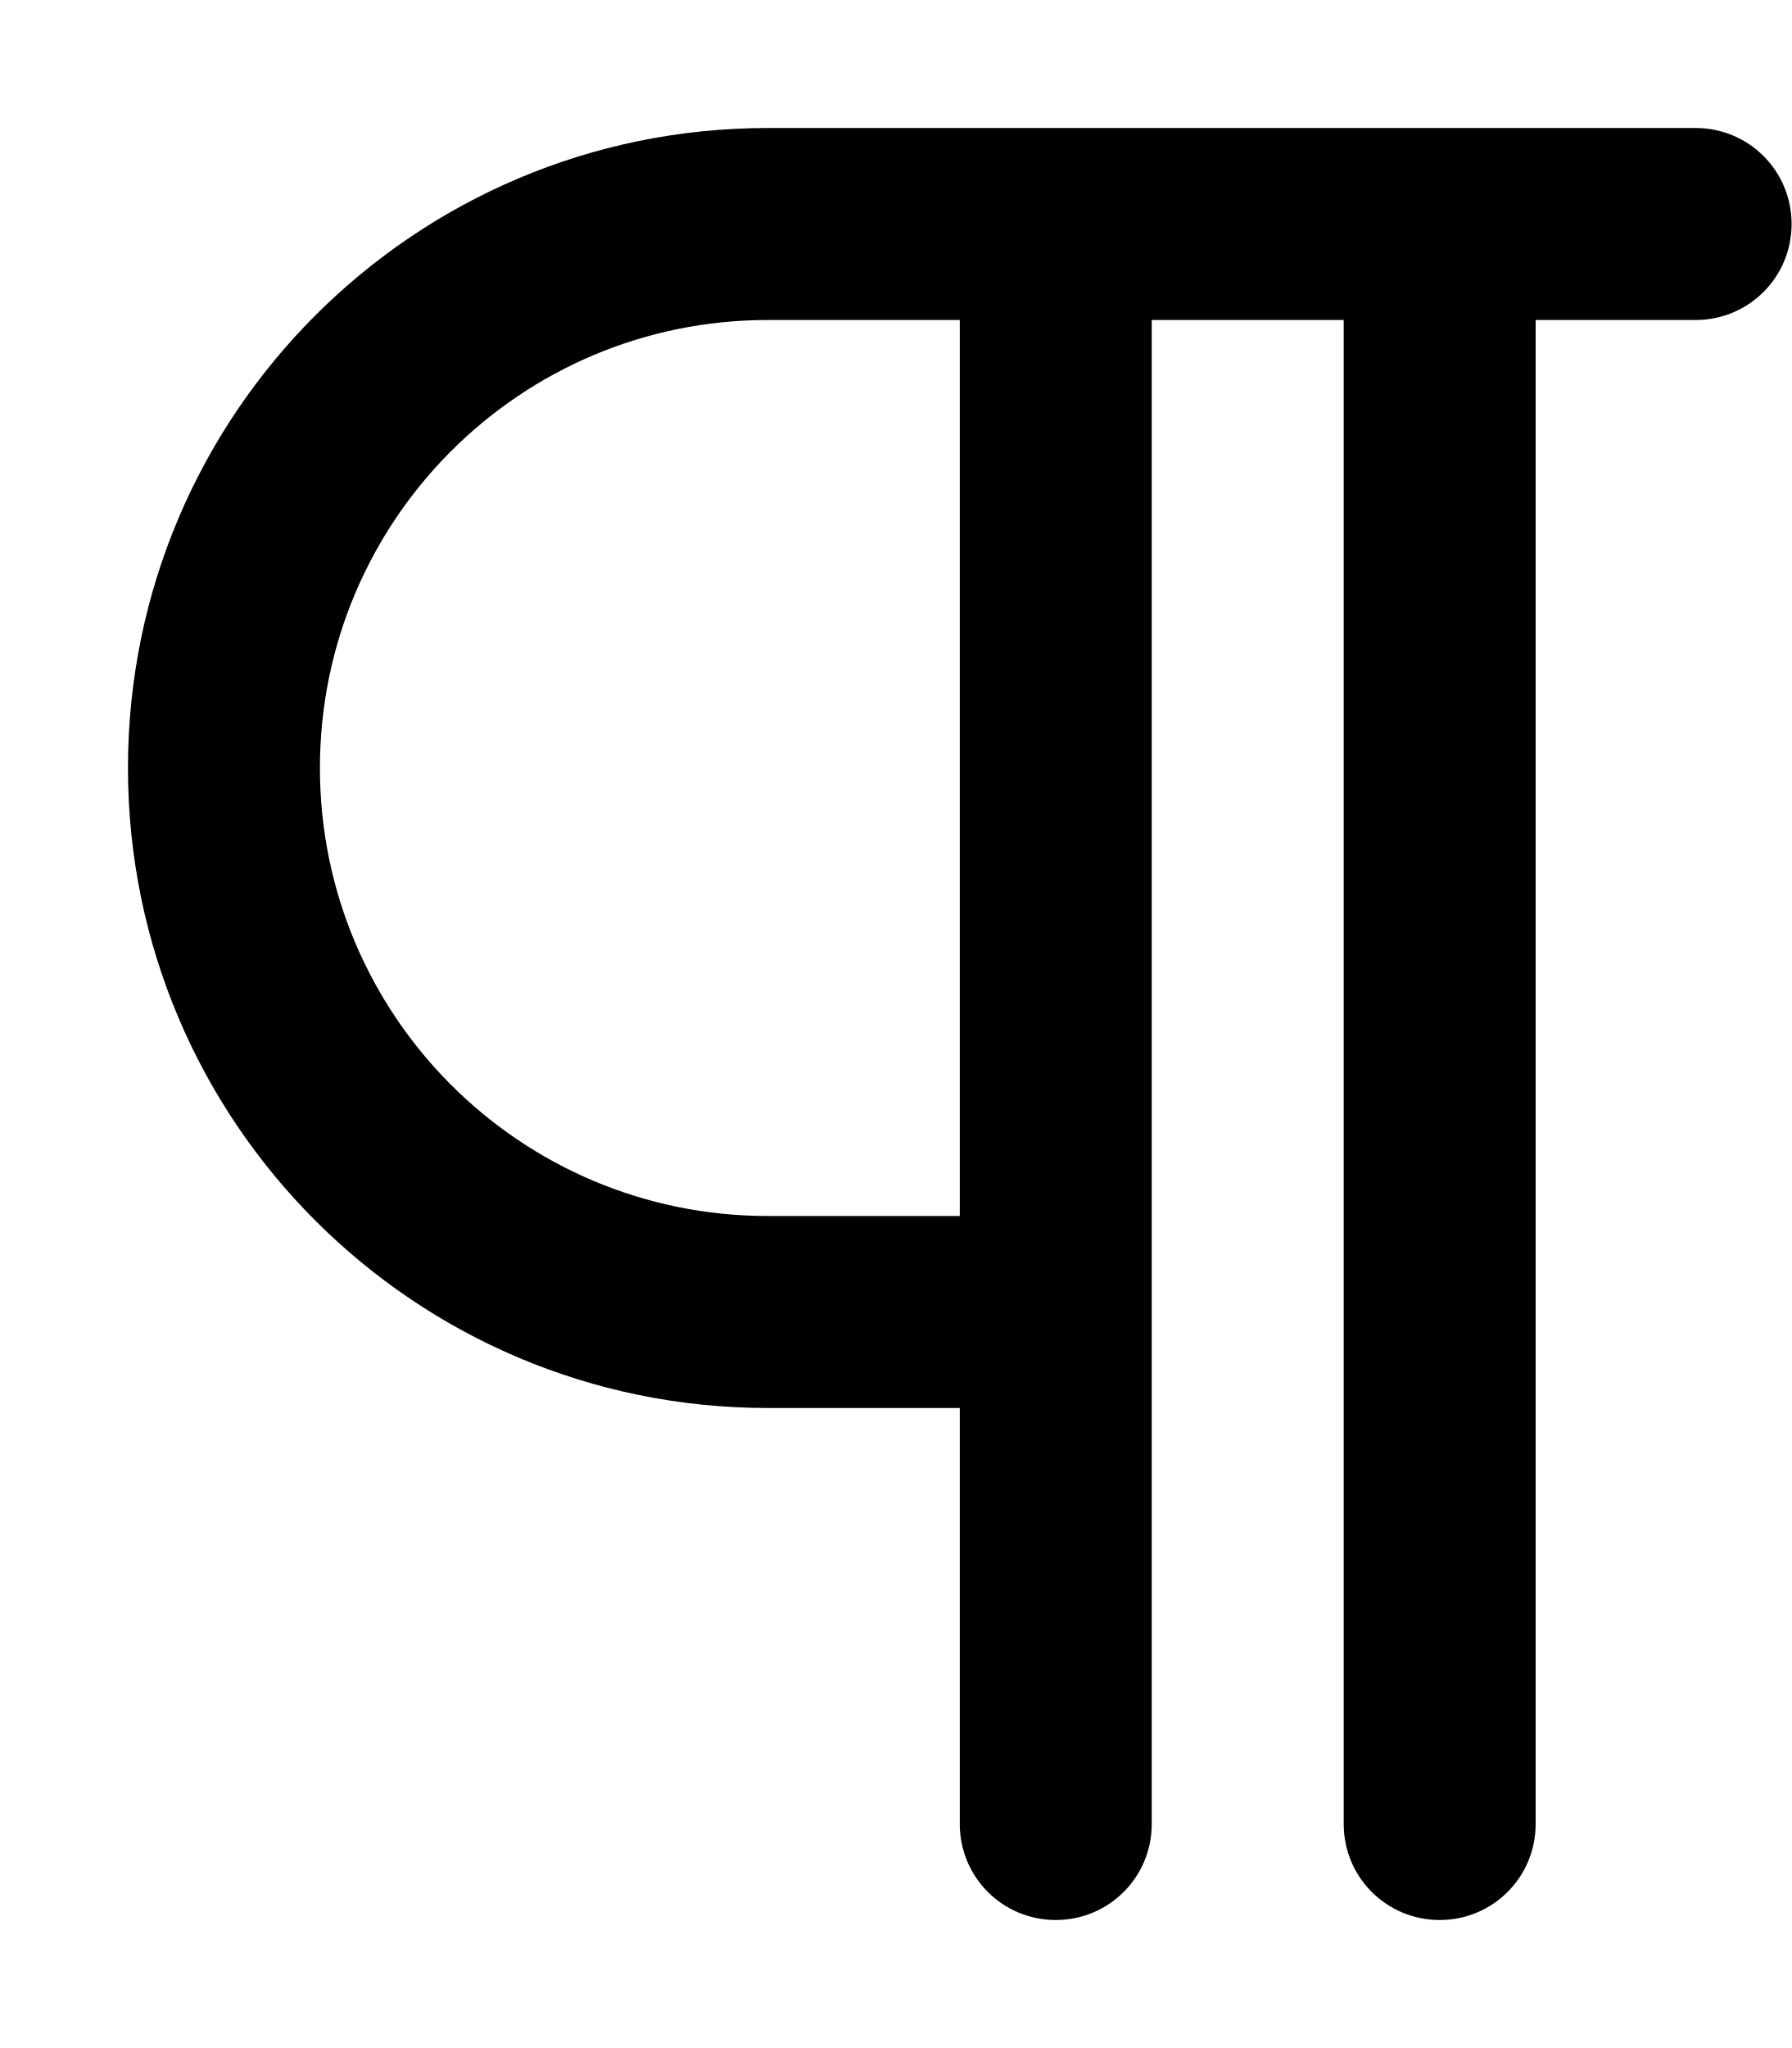
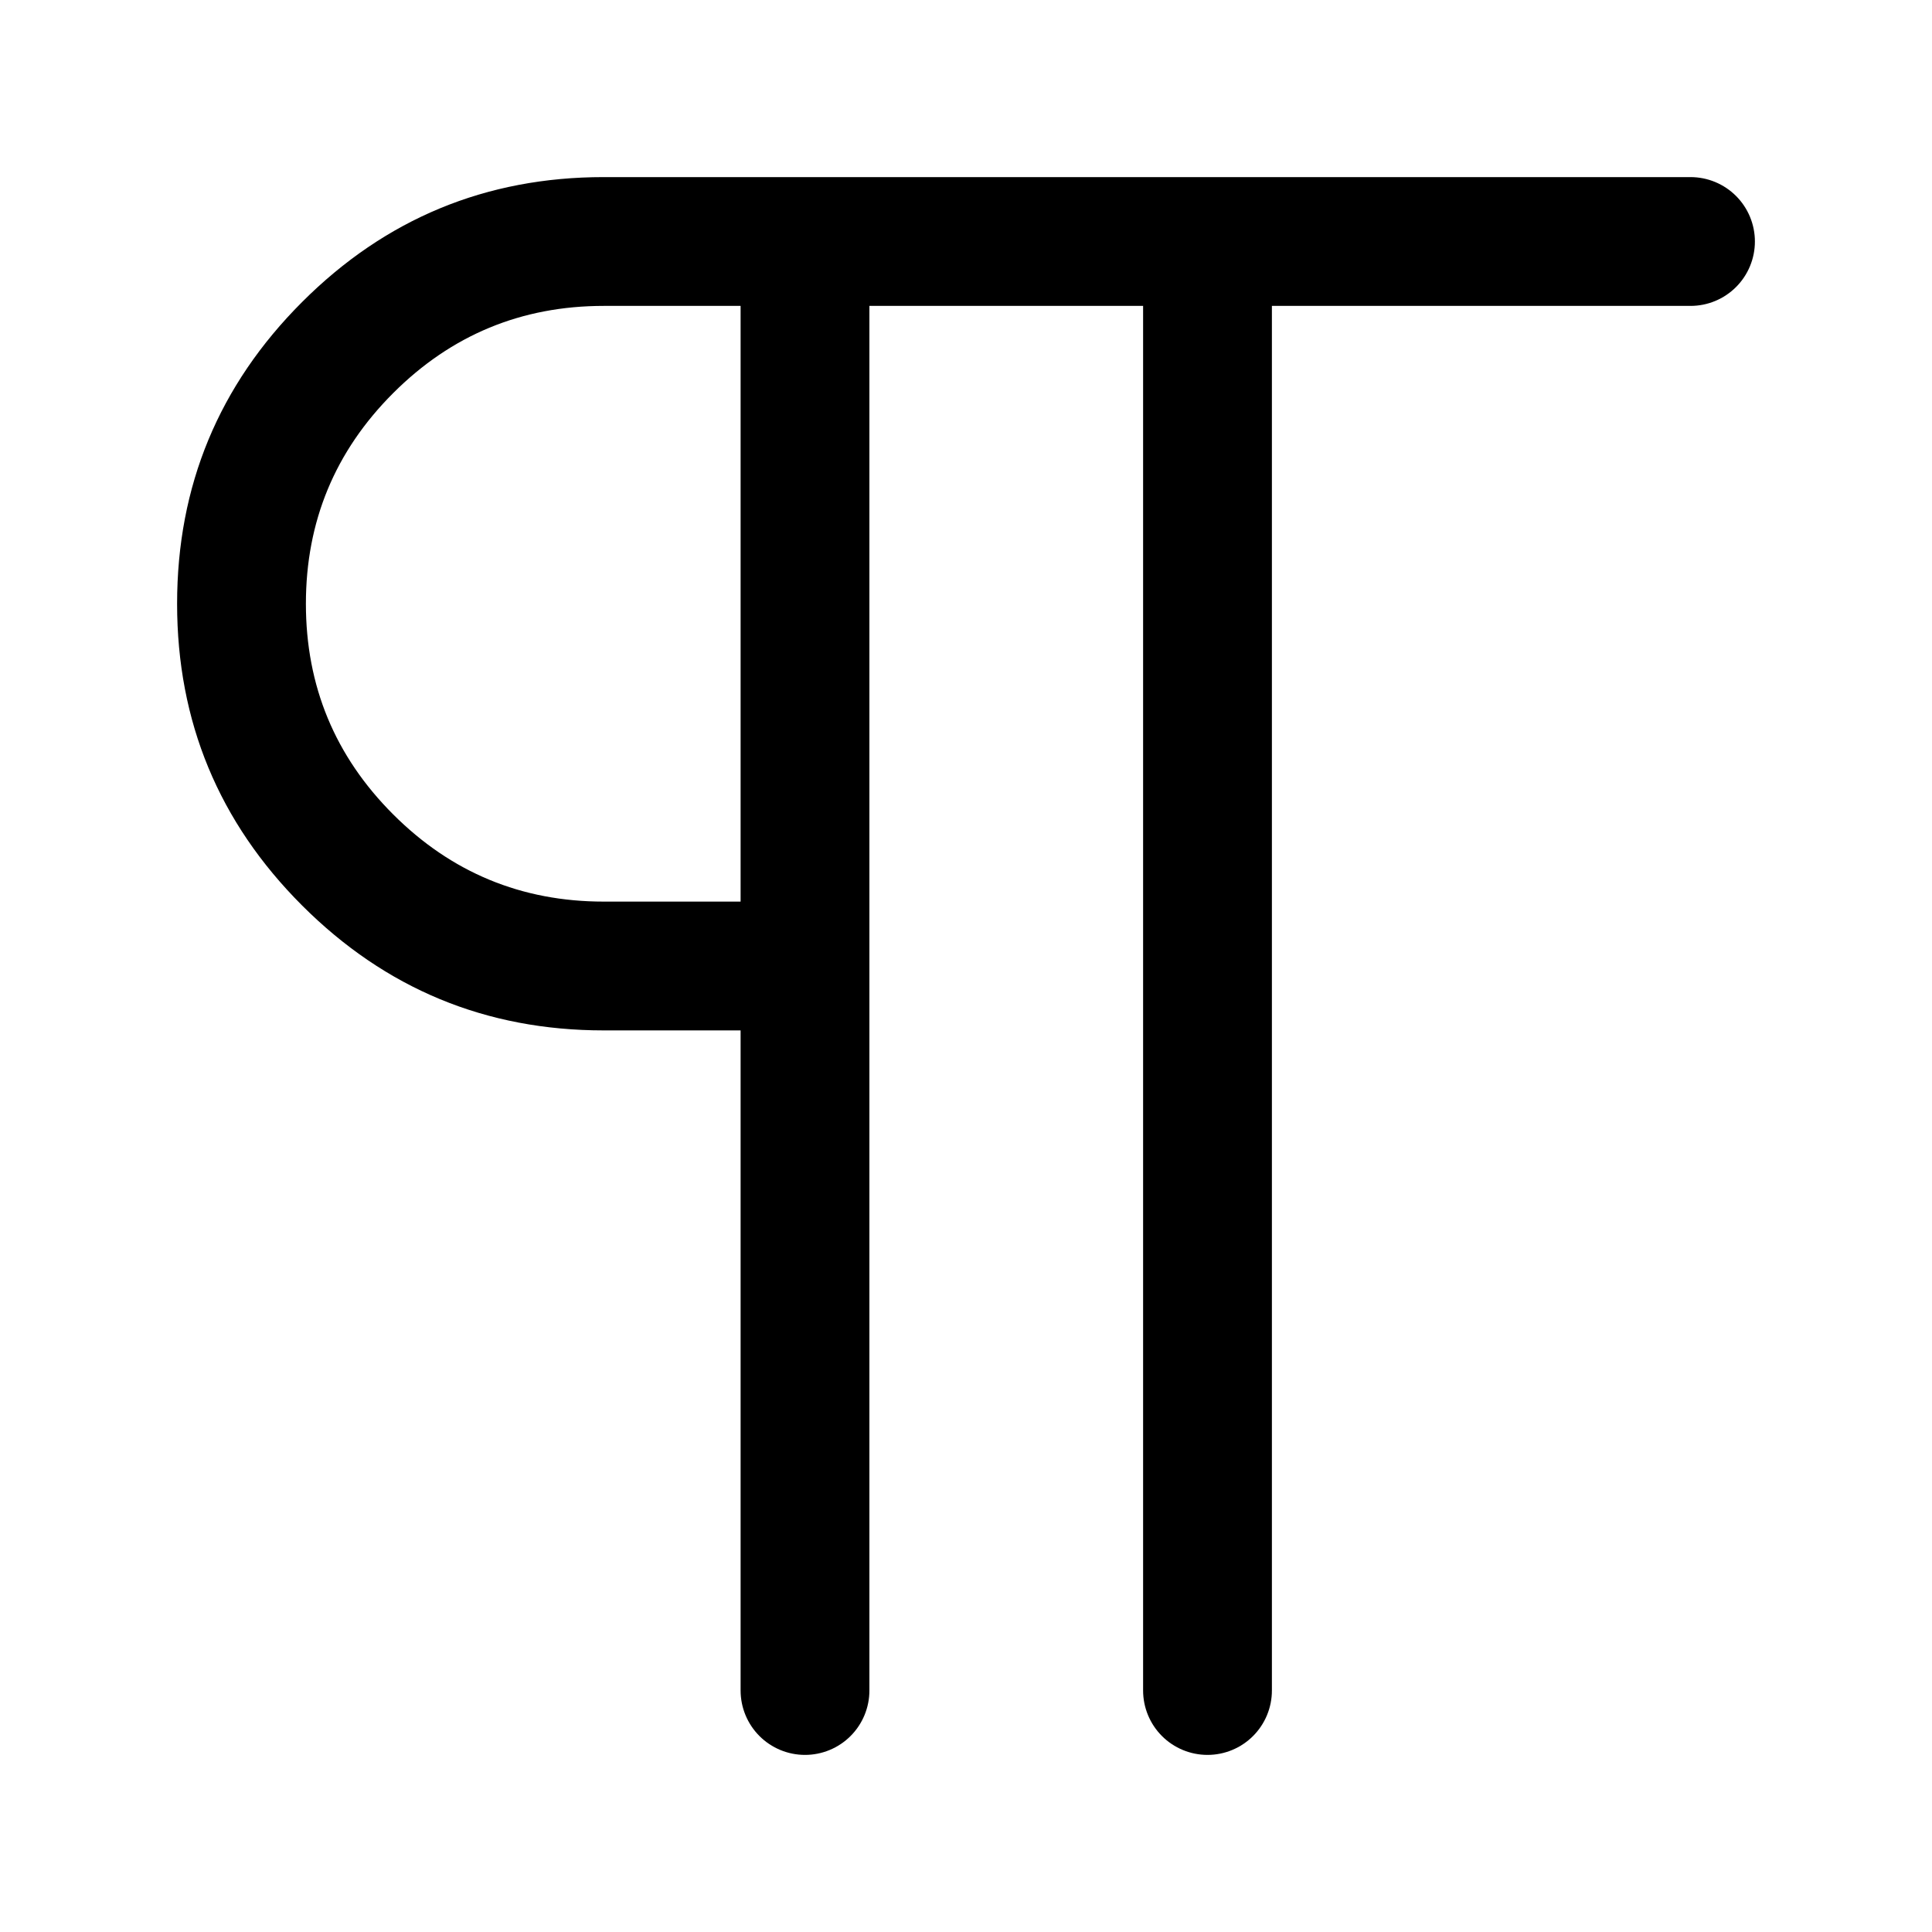
- <svg xmlns="http://www.w3.org/2000/svg" preserveAspectRatio="xMidYMid" width="448" height="512" viewBox="0 0 448 512">
-   <defs>
-     <style>
-       .cls-1 {
-         fill: #000;
-         fill-rule: evenodd;
-       }
-     </style>
-   </defs>
-   <path d="M32 192c0-88.4 71.6-160 160-160h64H424c13.3 0 24 10.7 24 24s-10.7 24-24 24H384l0 376c0 13.3-10.7 24-24 24s-24-10.7-24-24l0-376H288V456c0 13.3-10.7 24-24 24s-24-10.7-24-24V352H192c-88.4 0-160-71.6-160-160zM240 304V80H192C130.1 80 80 130.1 80 192s50.1 112 112 112h48z" class="cls-1" />
+ <svg xmlns="http://www.w3.org/2000/svg" width="1024" height="1024" viewBox="0 0 1024 1024">
+   <path d="M392.533 477.867L320 477.867Q254.609 477.867 208.371 431.629Q162.133 385.39 162.133 320Q162.133 254.609 208.371 208.371Q254.609 162.133 320 162.133L392.533 162.133L392.533 477.867ZM426.667 93.867L320 93.867Q226.333 93.867 160.1 160.1Q93.867 226.333 93.867 320Q93.867 413.667 160.1 479.9Q226.333 546.133 320 546.133L392.533 546.133L392.533 896Q392.533 896.838 392.574 897.675Q392.616 898.512 392.698 899.346Q392.78 900.179 392.903 901.008Q393.026 901.837 393.189 902.659Q393.353 903.481 393.556 904.294Q393.76 905.106 394.003 905.908Q394.246 906.71 394.529 907.499Q394.811 908.288 395.132 909.062Q395.452 909.836 395.81 910.594Q396.169 911.351 396.564 912.09Q396.959 912.829 397.39 913.548Q397.82 914.267 398.286 914.963Q398.751 915.66 399.251 916.333Q399.75 917.006 400.281 917.654Q400.813 918.302 401.376 918.923Q401.938 919.543 402.531 920.136Q403.123 920.728 403.744 921.291Q404.365 921.854 405.013 922.385Q405.66 922.917 406.333 923.416Q407.006 923.915 407.703 924.381Q408.4 924.846 409.119 925.277Q409.837 925.708 410.576 926.103Q411.315 926.498 412.073 926.856Q412.83 927.214 413.604 927.535Q414.379 927.856 415.167 928.138Q415.956 928.42 416.758 928.663Q417.56 928.907 418.373 929.11Q419.186 929.314 420.008 929.477Q420.829 929.641 421.658 929.764Q422.487 929.887 423.321 929.969Q424.155 930.051 424.992 930.092Q425.829 930.133 426.667 930.133Q427.505 930.133 428.342 930.092Q429.178 930.051 430.012 929.969Q430.846 929.887 431.675 929.764Q432.504 929.641 433.326 929.477Q434.148 929.314 434.96 929.11Q435.773 928.907 436.575 928.663Q437.377 928.42 438.166 928.138Q438.955 927.856 439.729 927.535Q440.503 927.214 441.261 926.856Q442.018 926.498 442.757 926.103Q443.496 925.708 444.215 925.277Q444.933 924.846 445.63 924.381Q446.327 923.915 447 923.416Q447.673 922.917 448.321 922.385Q448.968 921.854 449.589 921.291Q450.21 920.728 450.803 920.136Q451.395 919.543 451.958 918.922Q452.521 918.302 453.052 917.654Q453.584 917.006 454.083 916.333Q454.582 915.66 455.047 914.963Q455.513 914.267 455.944 913.548Q456.375 912.829 456.77 912.09Q457.165 911.351 457.523 910.594Q457.881 909.836 458.202 909.062Q458.522 908.288 458.805 907.499Q459.087 906.71 459.33 905.908Q459.573 905.106 459.777 904.294Q459.981 903.481 460.144 902.659Q460.308 901.837 460.431 901.008Q460.554 900.179 460.636 899.346Q460.718 898.512 460.759 897.675Q460.8 896.838 460.8 896L460.8 162.133L605.867 162.133L605.867 896Q605.867 896.838 605.908 897.675Q605.949 898.512 606.031 899.346Q606.113 900.179 606.236 901.008Q606.359 901.837 606.523 902.659Q606.686 903.481 606.89 904.294Q607.093 905.106 607.337 905.908Q607.58 906.71 607.862 907.499Q608.144 908.288 608.465 909.062Q608.786 909.836 609.144 910.594Q609.502 911.351 609.897 912.09Q610.292 912.829 610.723 913.548Q611.154 914.267 611.619 914.963Q612.085 915.66 612.584 916.333Q613.083 917.006 613.615 917.654Q614.146 918.302 614.709 918.923Q615.272 919.543 615.864 920.136Q616.457 920.728 617.077 921.291Q617.698 921.854 618.346 922.385Q618.994 922.917 619.667 923.416Q620.34 923.915 621.036 924.381Q621.733 924.846 622.452 925.277Q623.171 925.708 623.91 926.103Q624.649 926.498 625.406 926.856Q626.164 927.214 626.938 927.535Q627.712 927.856 628.501 928.138Q629.29 928.42 630.092 928.663Q630.893 928.907 631.706 929.11Q632.519 929.314 633.341 929.477Q634.163 929.641 634.992 929.764Q635.821 929.887 636.654 929.969Q637.488 930.051 638.325 930.092Q639.162 930.133 640 930.133Q640.838 930.133 641.675 930.092Q642.512 930.051 643.346 929.969Q644.18 929.887 645.008 929.764Q645.837 929.641 646.659 929.477Q647.481 929.314 648.294 929.11Q649.107 928.907 649.908 928.663Q650.71 928.42 651.499 928.138Q652.288 927.856 653.062 927.535Q653.836 927.214 654.594 926.856Q655.351 926.498 656.09 926.103Q656.829 925.708 657.548 925.277Q658.267 924.846 658.963 924.381Q659.66 923.915 660.333 923.416Q661.006 922.917 661.654 922.385Q662.302 921.854 662.923 921.291Q663.543 920.728 664.136 920.136Q664.728 919.543 665.291 918.922Q665.854 918.302 666.385 917.654Q666.917 917.006 667.416 916.333Q667.915 915.66 668.381 914.963Q668.846 914.267 669.277 913.548Q669.708 912.829 670.103 912.09Q670.498 911.351 670.856 910.594Q671.214 909.836 671.535 909.062Q671.856 908.288 672.138 907.499Q672.42 906.71 672.664 905.908Q672.907 905.106 673.11 904.294Q673.314 903.481 673.477 902.659Q673.641 901.837 673.764 901.008Q673.887 900.179 673.969 899.346Q674.051 898.512 674.092 897.675Q674.133 896.838 674.133 896L674.133 162.133L896 162.133Q896.838 162.133 897.675 162.092Q898.512 162.051 899.346 161.969Q900.179 161.887 901.008 161.764Q901.837 161.641 902.659 161.477Q903.481 161.314 904.294 161.11Q905.106 160.907 905.908 160.664Q906.71 160.42 907.499 160.138Q908.288 159.856 909.062 159.535Q909.836 159.214 910.594 158.856Q911.351 158.498 912.09 158.103Q912.829 157.708 913.548 157.277Q914.267 156.846 914.963 156.381Q915.66 155.915 916.333 155.416Q917.006 154.917 917.654 154.385Q918.302 153.854 918.923 153.291Q919.543 152.728 920.136 152.136Q920.728 151.543 921.291 150.923Q921.854 150.302 922.385 149.654Q922.917 149.006 923.416 148.333Q923.915 147.66 924.381 146.963Q924.846 146.267 925.277 145.548Q925.708 144.829 926.103 144.09Q926.498 143.351 926.856 142.594Q927.214 141.836 927.535 141.062Q927.856 140.288 928.138 139.499Q928.42 138.71 928.663 137.908Q928.907 137.107 929.11 136.294Q929.314 135.481 929.477 134.659Q929.641 133.837 929.764 133.008Q929.887 132.18 929.969 131.346Q930.051 130.512 930.092 129.675Q930.133 128.838 930.133 128Q930.133 127.162 930.092 126.325Q930.051 125.488 929.969 124.654Q929.887 123.82 929.764 122.992Q929.641 122.163 929.477 121.341Q929.314 120.519 929.11 119.706Q928.907 118.893 928.663 118.092Q928.42 117.29 928.138 116.501Q927.856 115.712 927.535 114.938Q927.214 114.164 926.856 113.406Q926.498 112.649 926.103 111.91Q925.708 111.171 925.277 110.452Q924.846 109.733 924.381 109.037Q923.915 108.34 923.416 107.667Q922.917 106.994 922.385 106.346Q921.854 105.698 921.291 105.077Q920.728 104.457 920.136 103.864Q919.543 103.272 918.922 102.709Q918.302 102.146 917.654 101.615Q917.006 101.083 916.333 100.584Q915.66 100.085 914.963 99.619Q914.267 99.154 913.548 98.723Q912.829 98.292 912.09 97.897Q911.351 97.502 910.594 97.144Q909.836 96.786 909.062 96.465Q908.288 96.144 907.499 95.862Q906.71 95.58 905.908 95.336Q905.106 95.093 904.294 94.89Q903.481 94.686 902.659 94.523Q901.837 94.359 901.008 94.236Q900.179 94.113 899.346 94.031Q898.512 93.949 897.675 93.908Q896.838 93.867 896 93.867L426.667 93.867Z" />
</svg>
